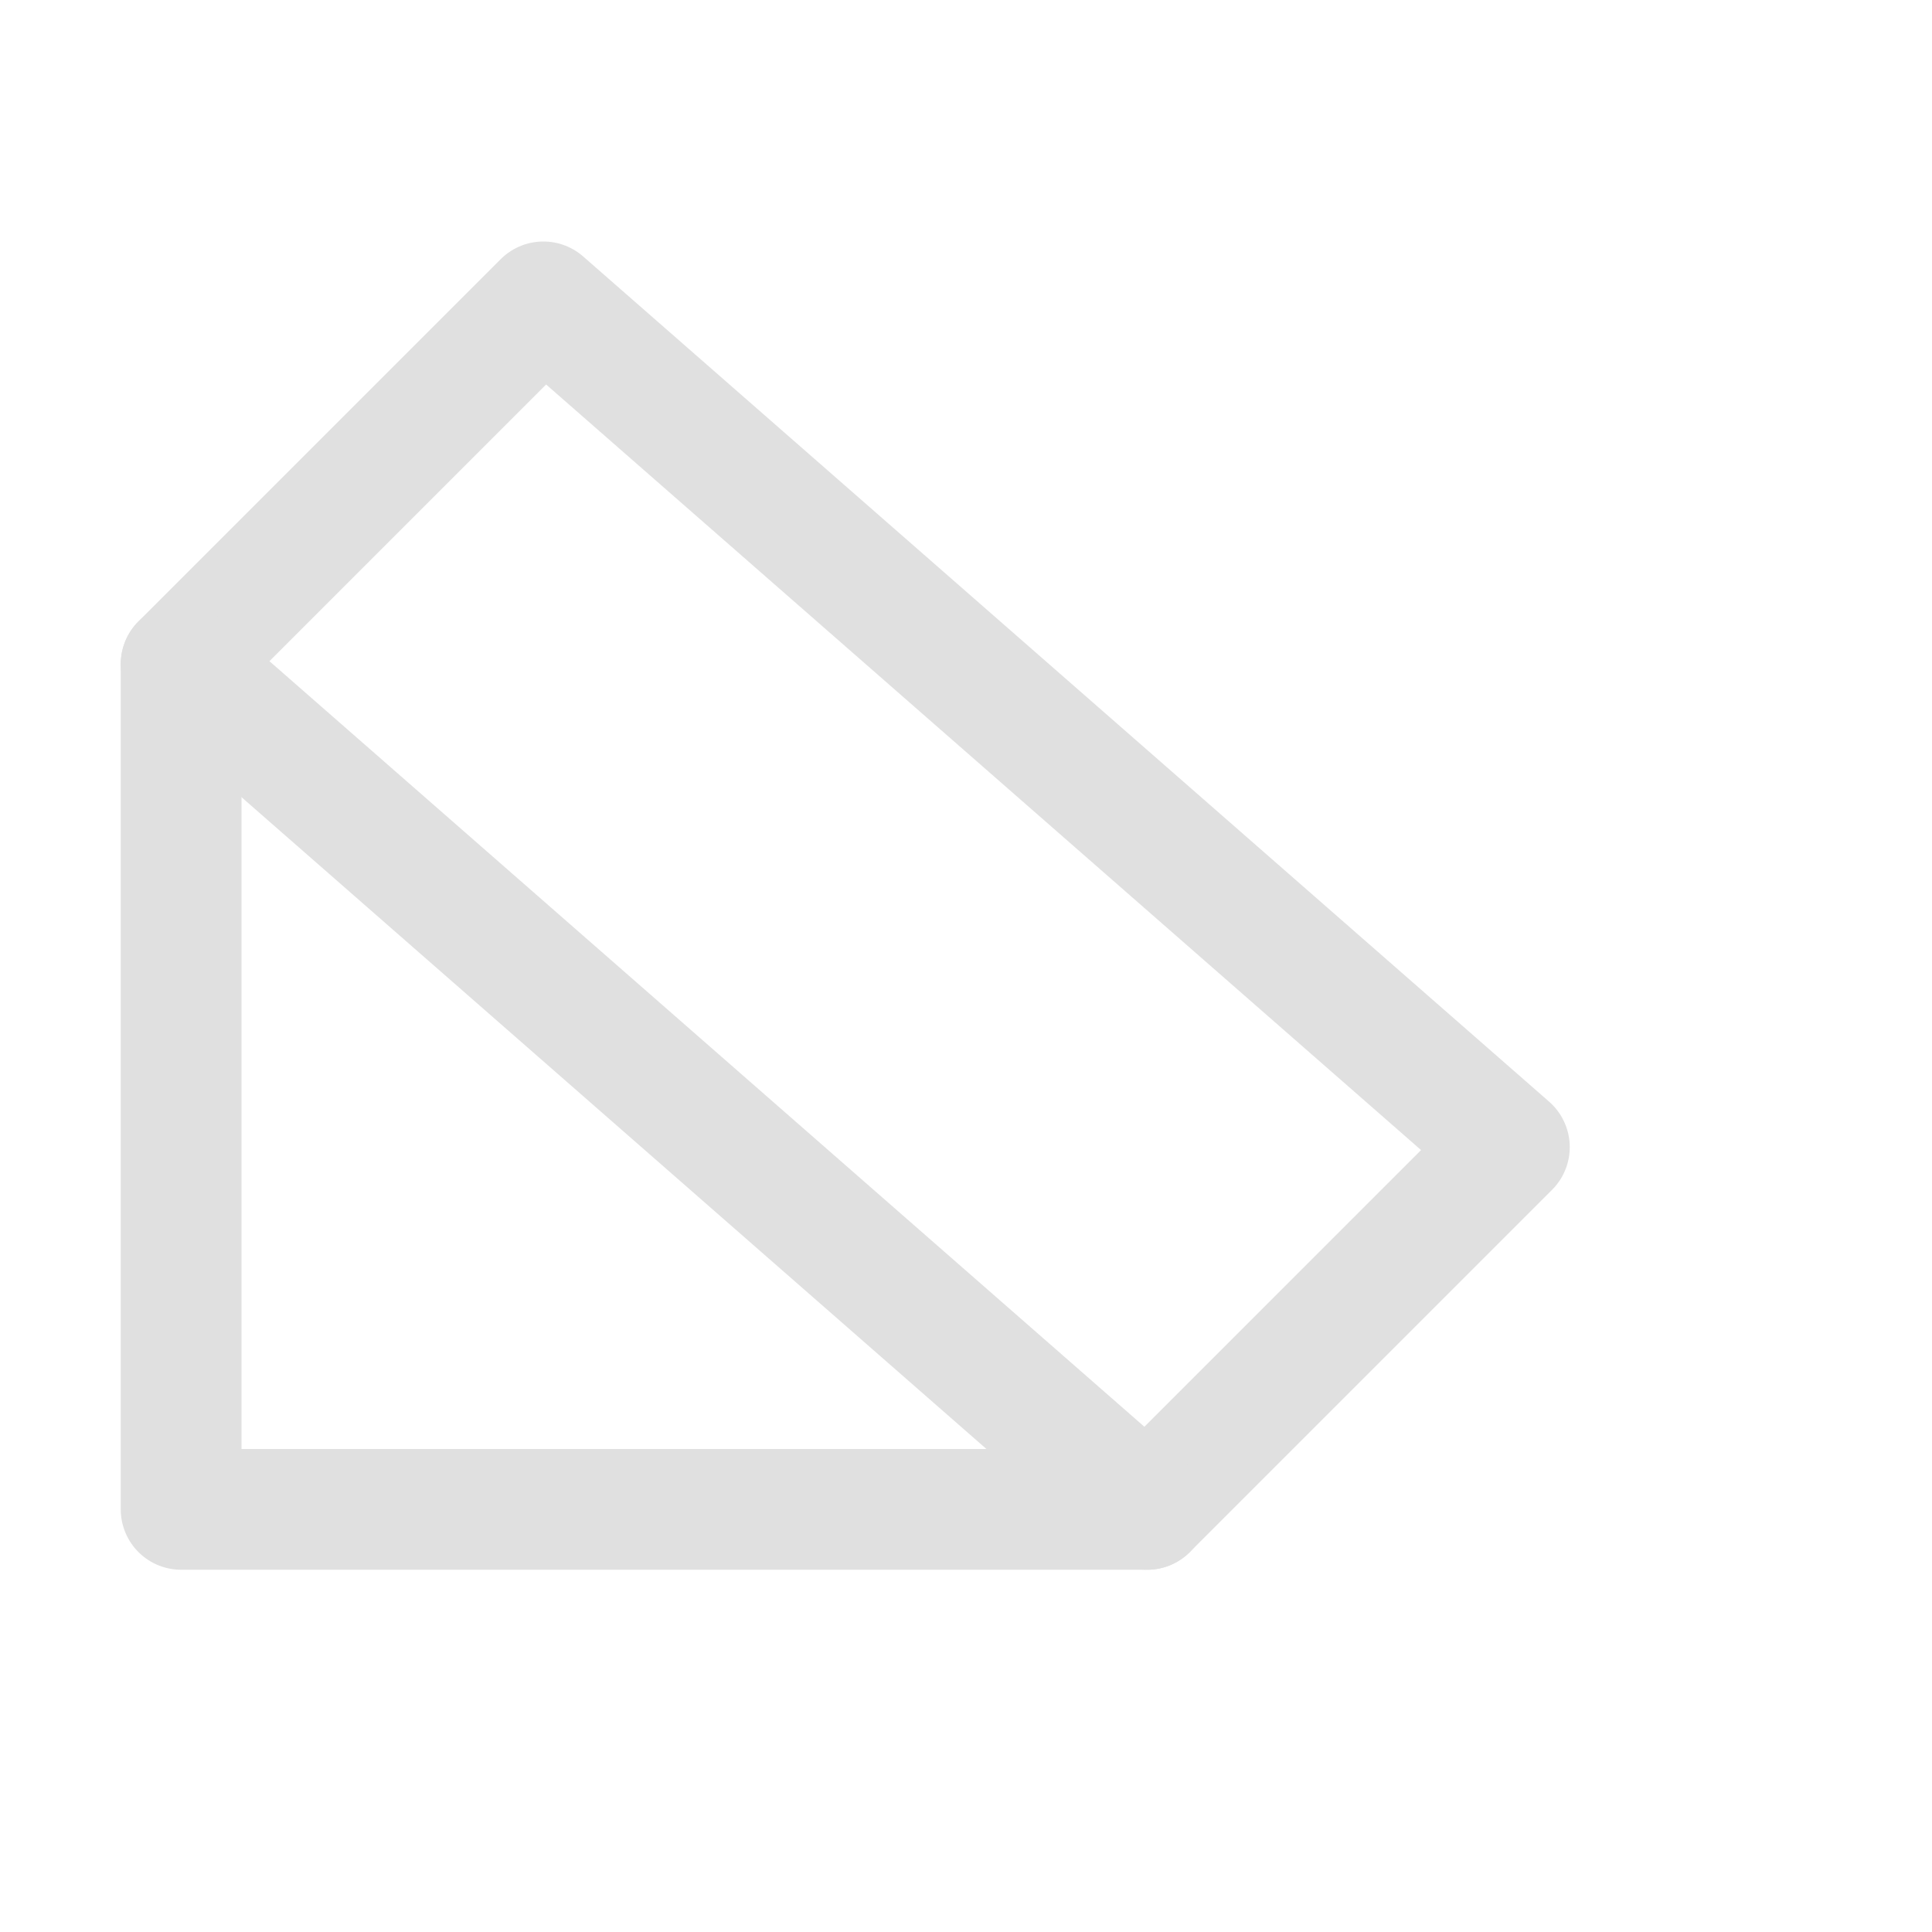
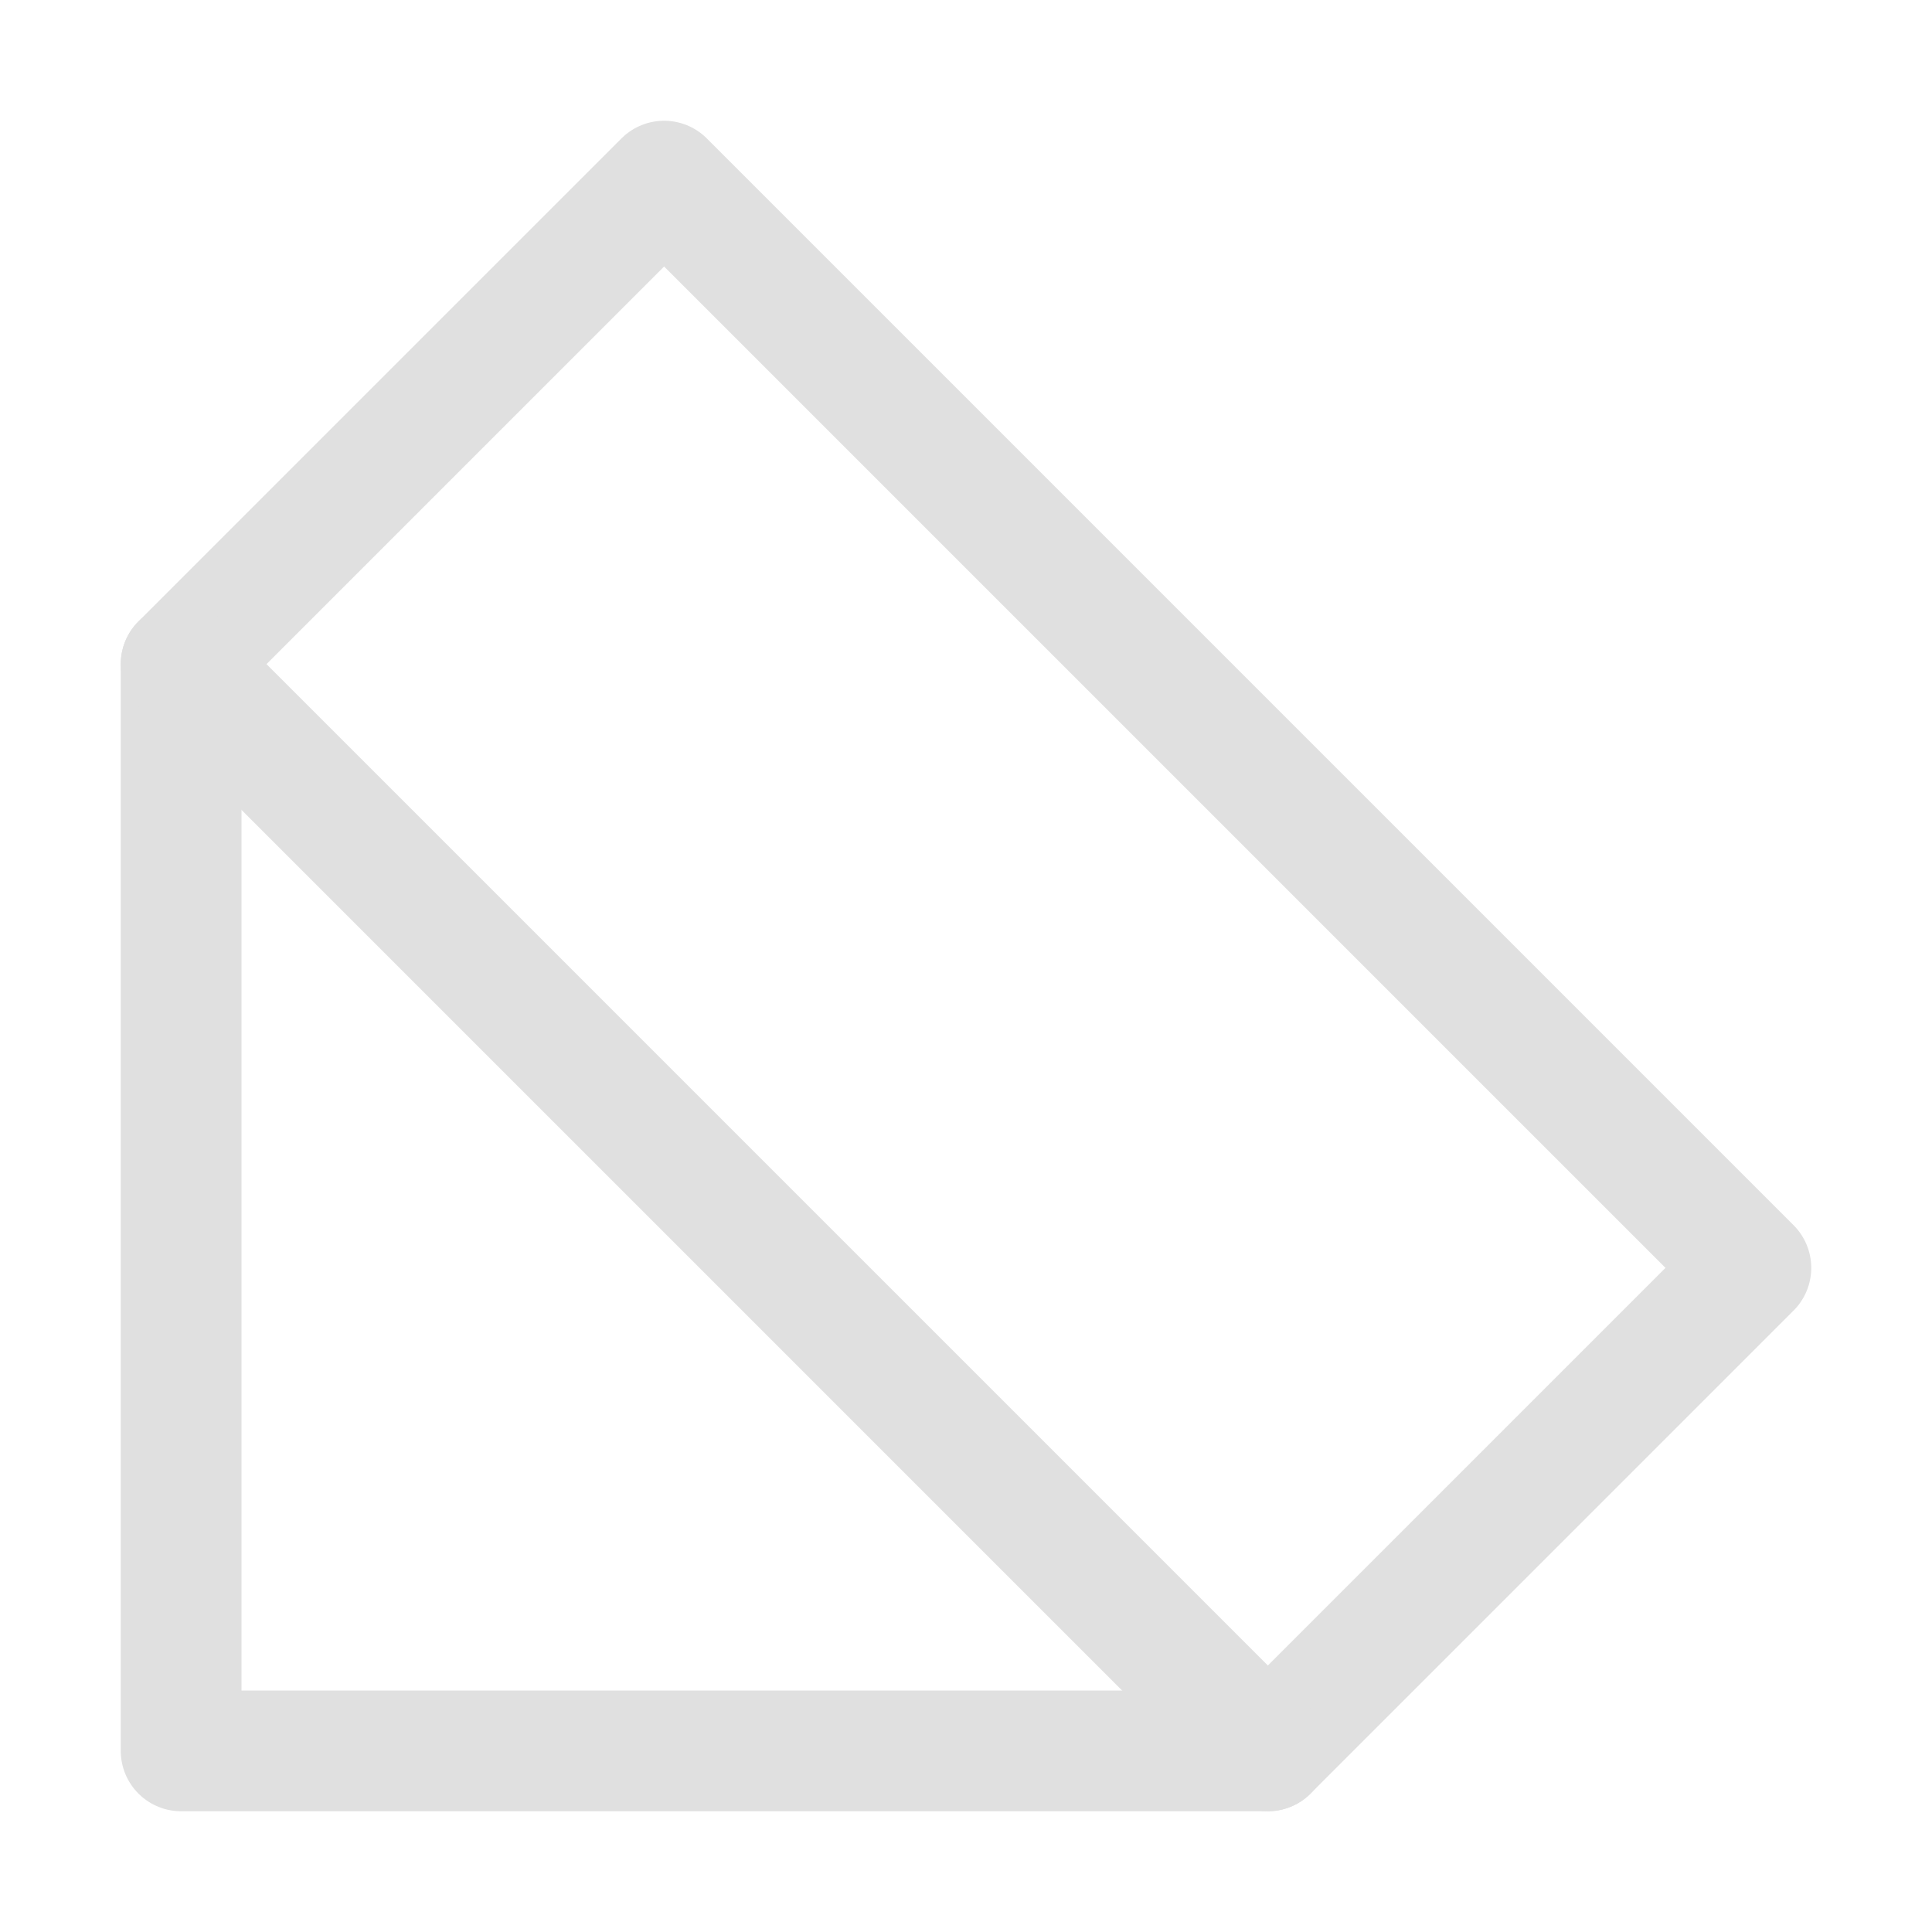
<svg xmlns="http://www.w3.org/2000/svg" width="16" height="16" viewBox="0 0 16 16">
-   <path fill="none" stroke="#e0e0e0" stroke-width="1" stroke-linecap="round" stroke-linejoin="round" d="M1.5 12.5L9.5 12.5L12.5 9.5L4.5 2.5L1.5 5.5Z" />
-   <path fill="none" stroke="#e0e0e0" stroke-width="1" stroke-linecap="round" stroke-linejoin="round" d="M1.5 5.5L9.5 12.5" />
+   <path fill="none" stroke="#e0e0e0" stroke-width="1" stroke-linecap="round" stroke-linejoin="round" d="M1.5 14.5L10.5 14.5L14.5 10.5L5.5 1.5L1.5 5.5Z" />
+   <path fill="none" stroke="#e0e0e0" stroke-width="1" stroke-linecap="round" stroke-linejoin="round" d="M1.5 5.5L10.5 14.5" />
</svg>
